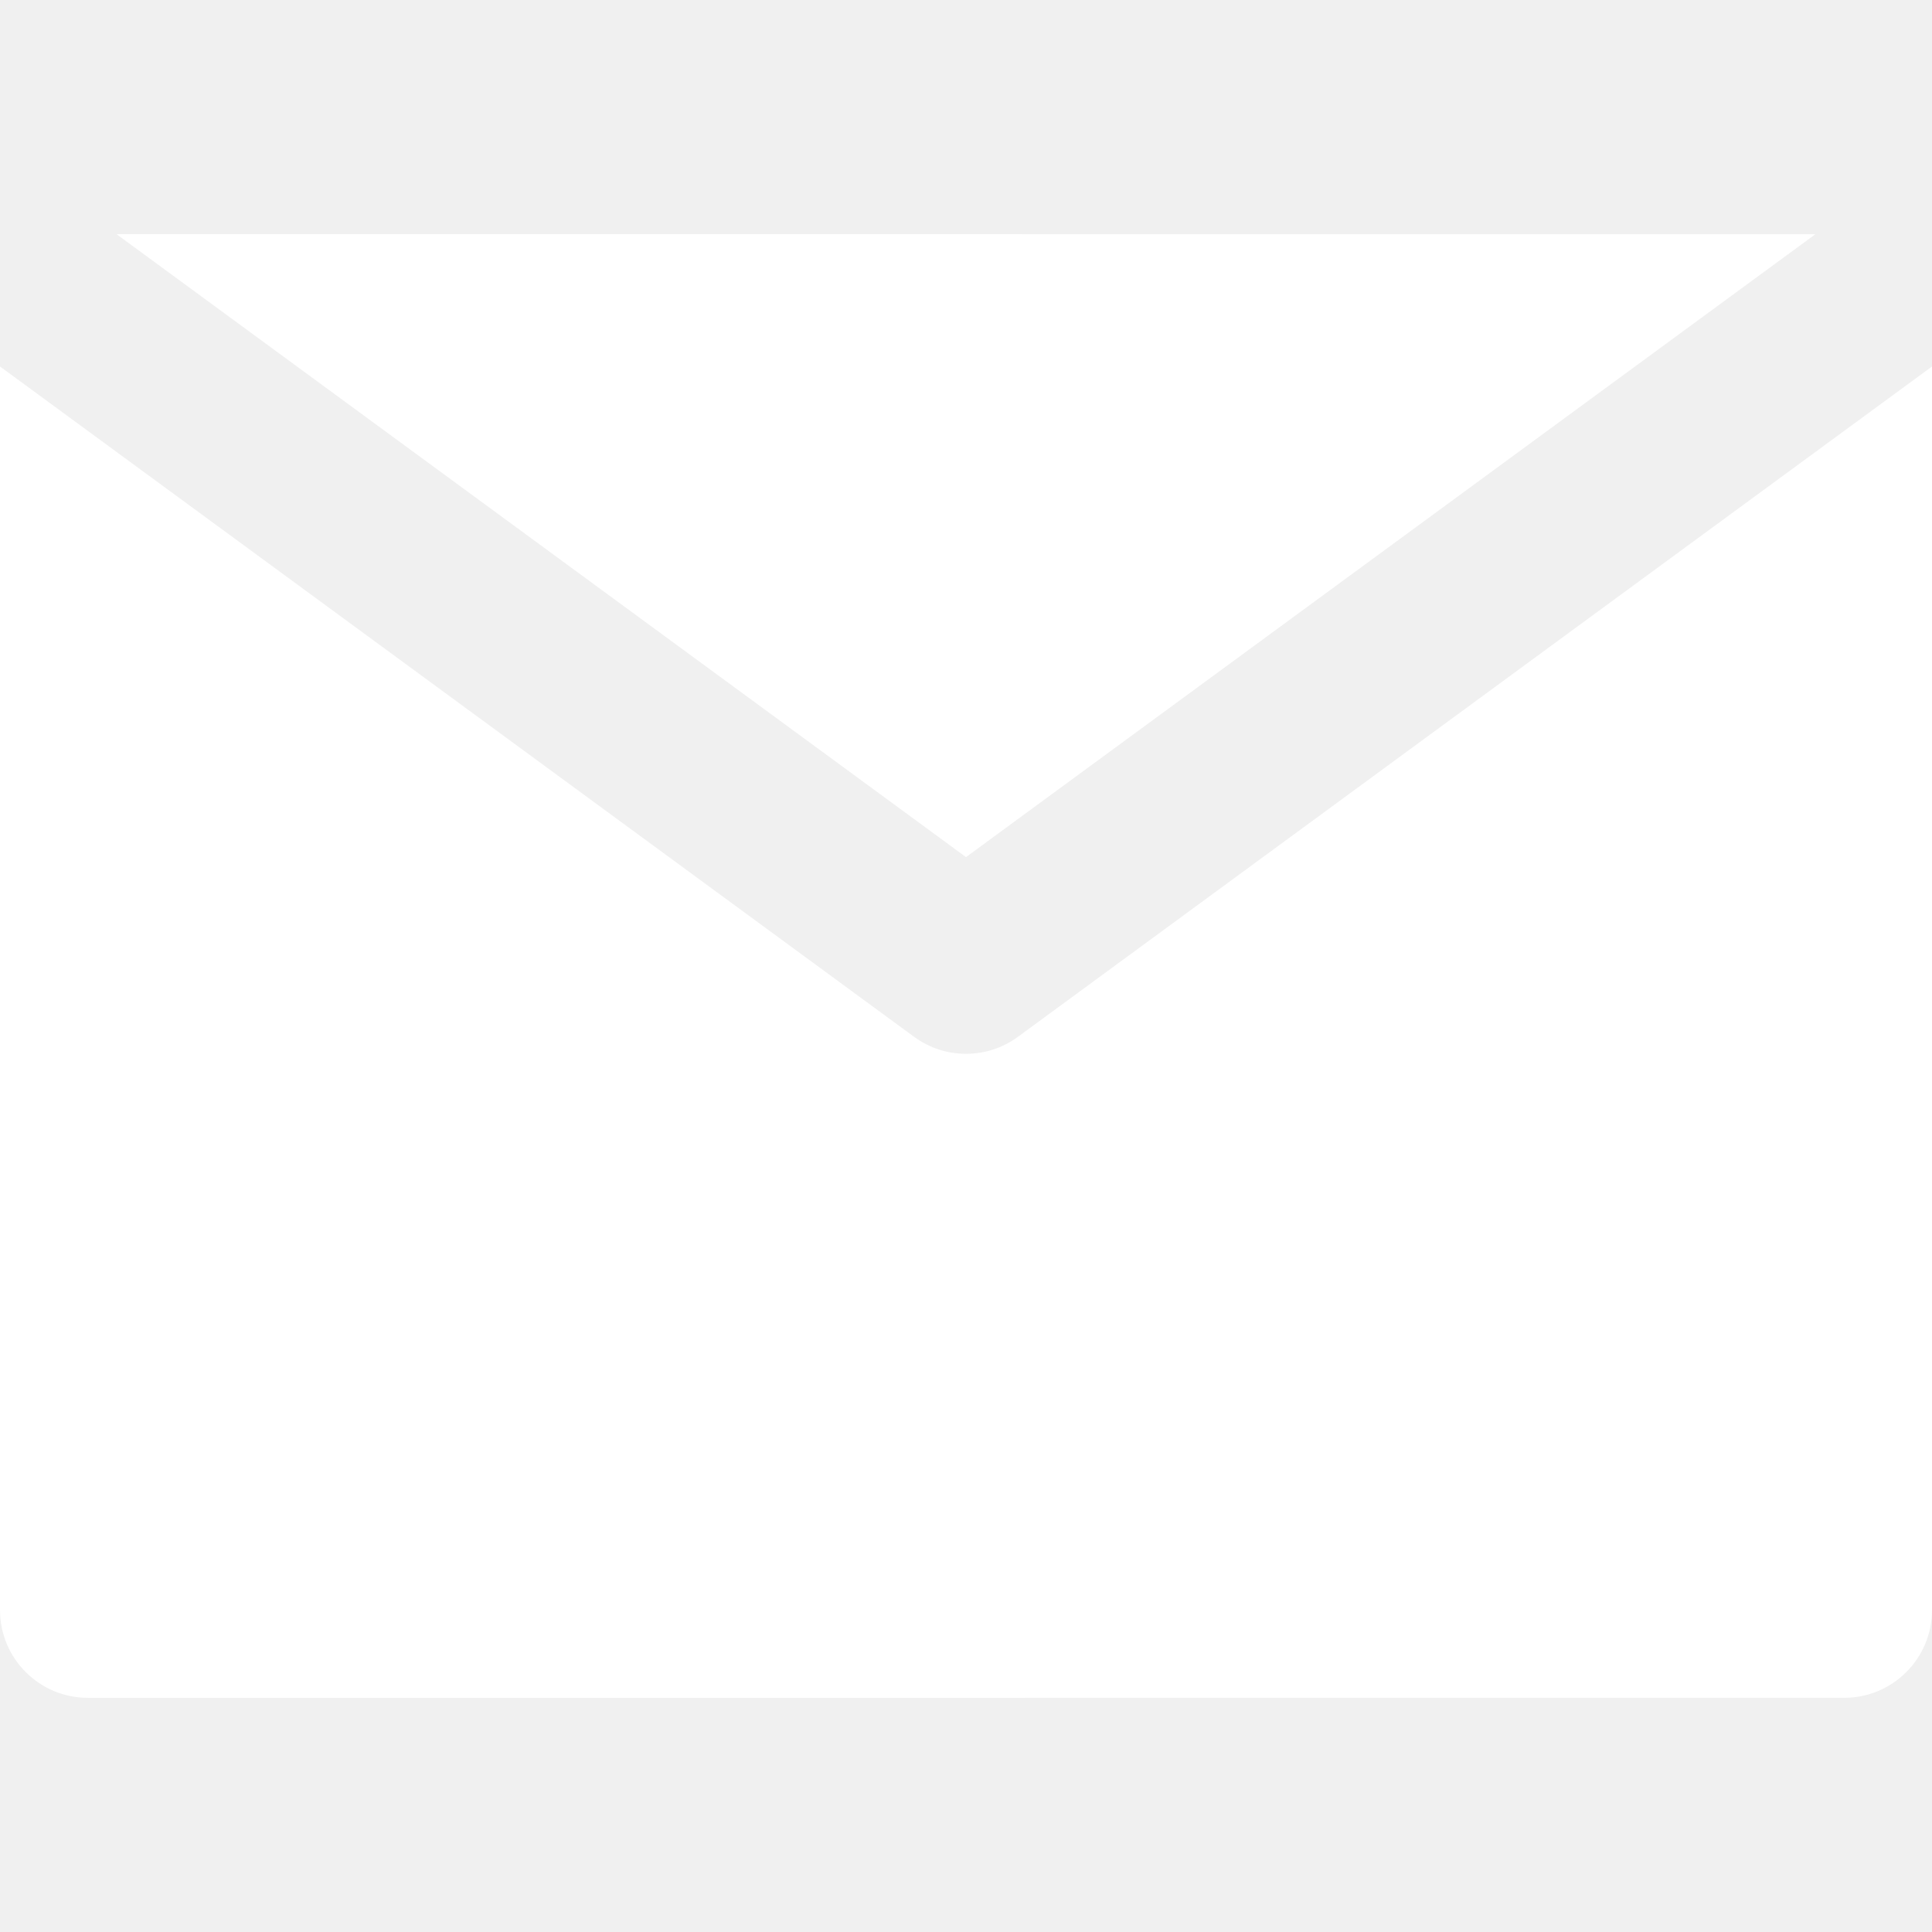
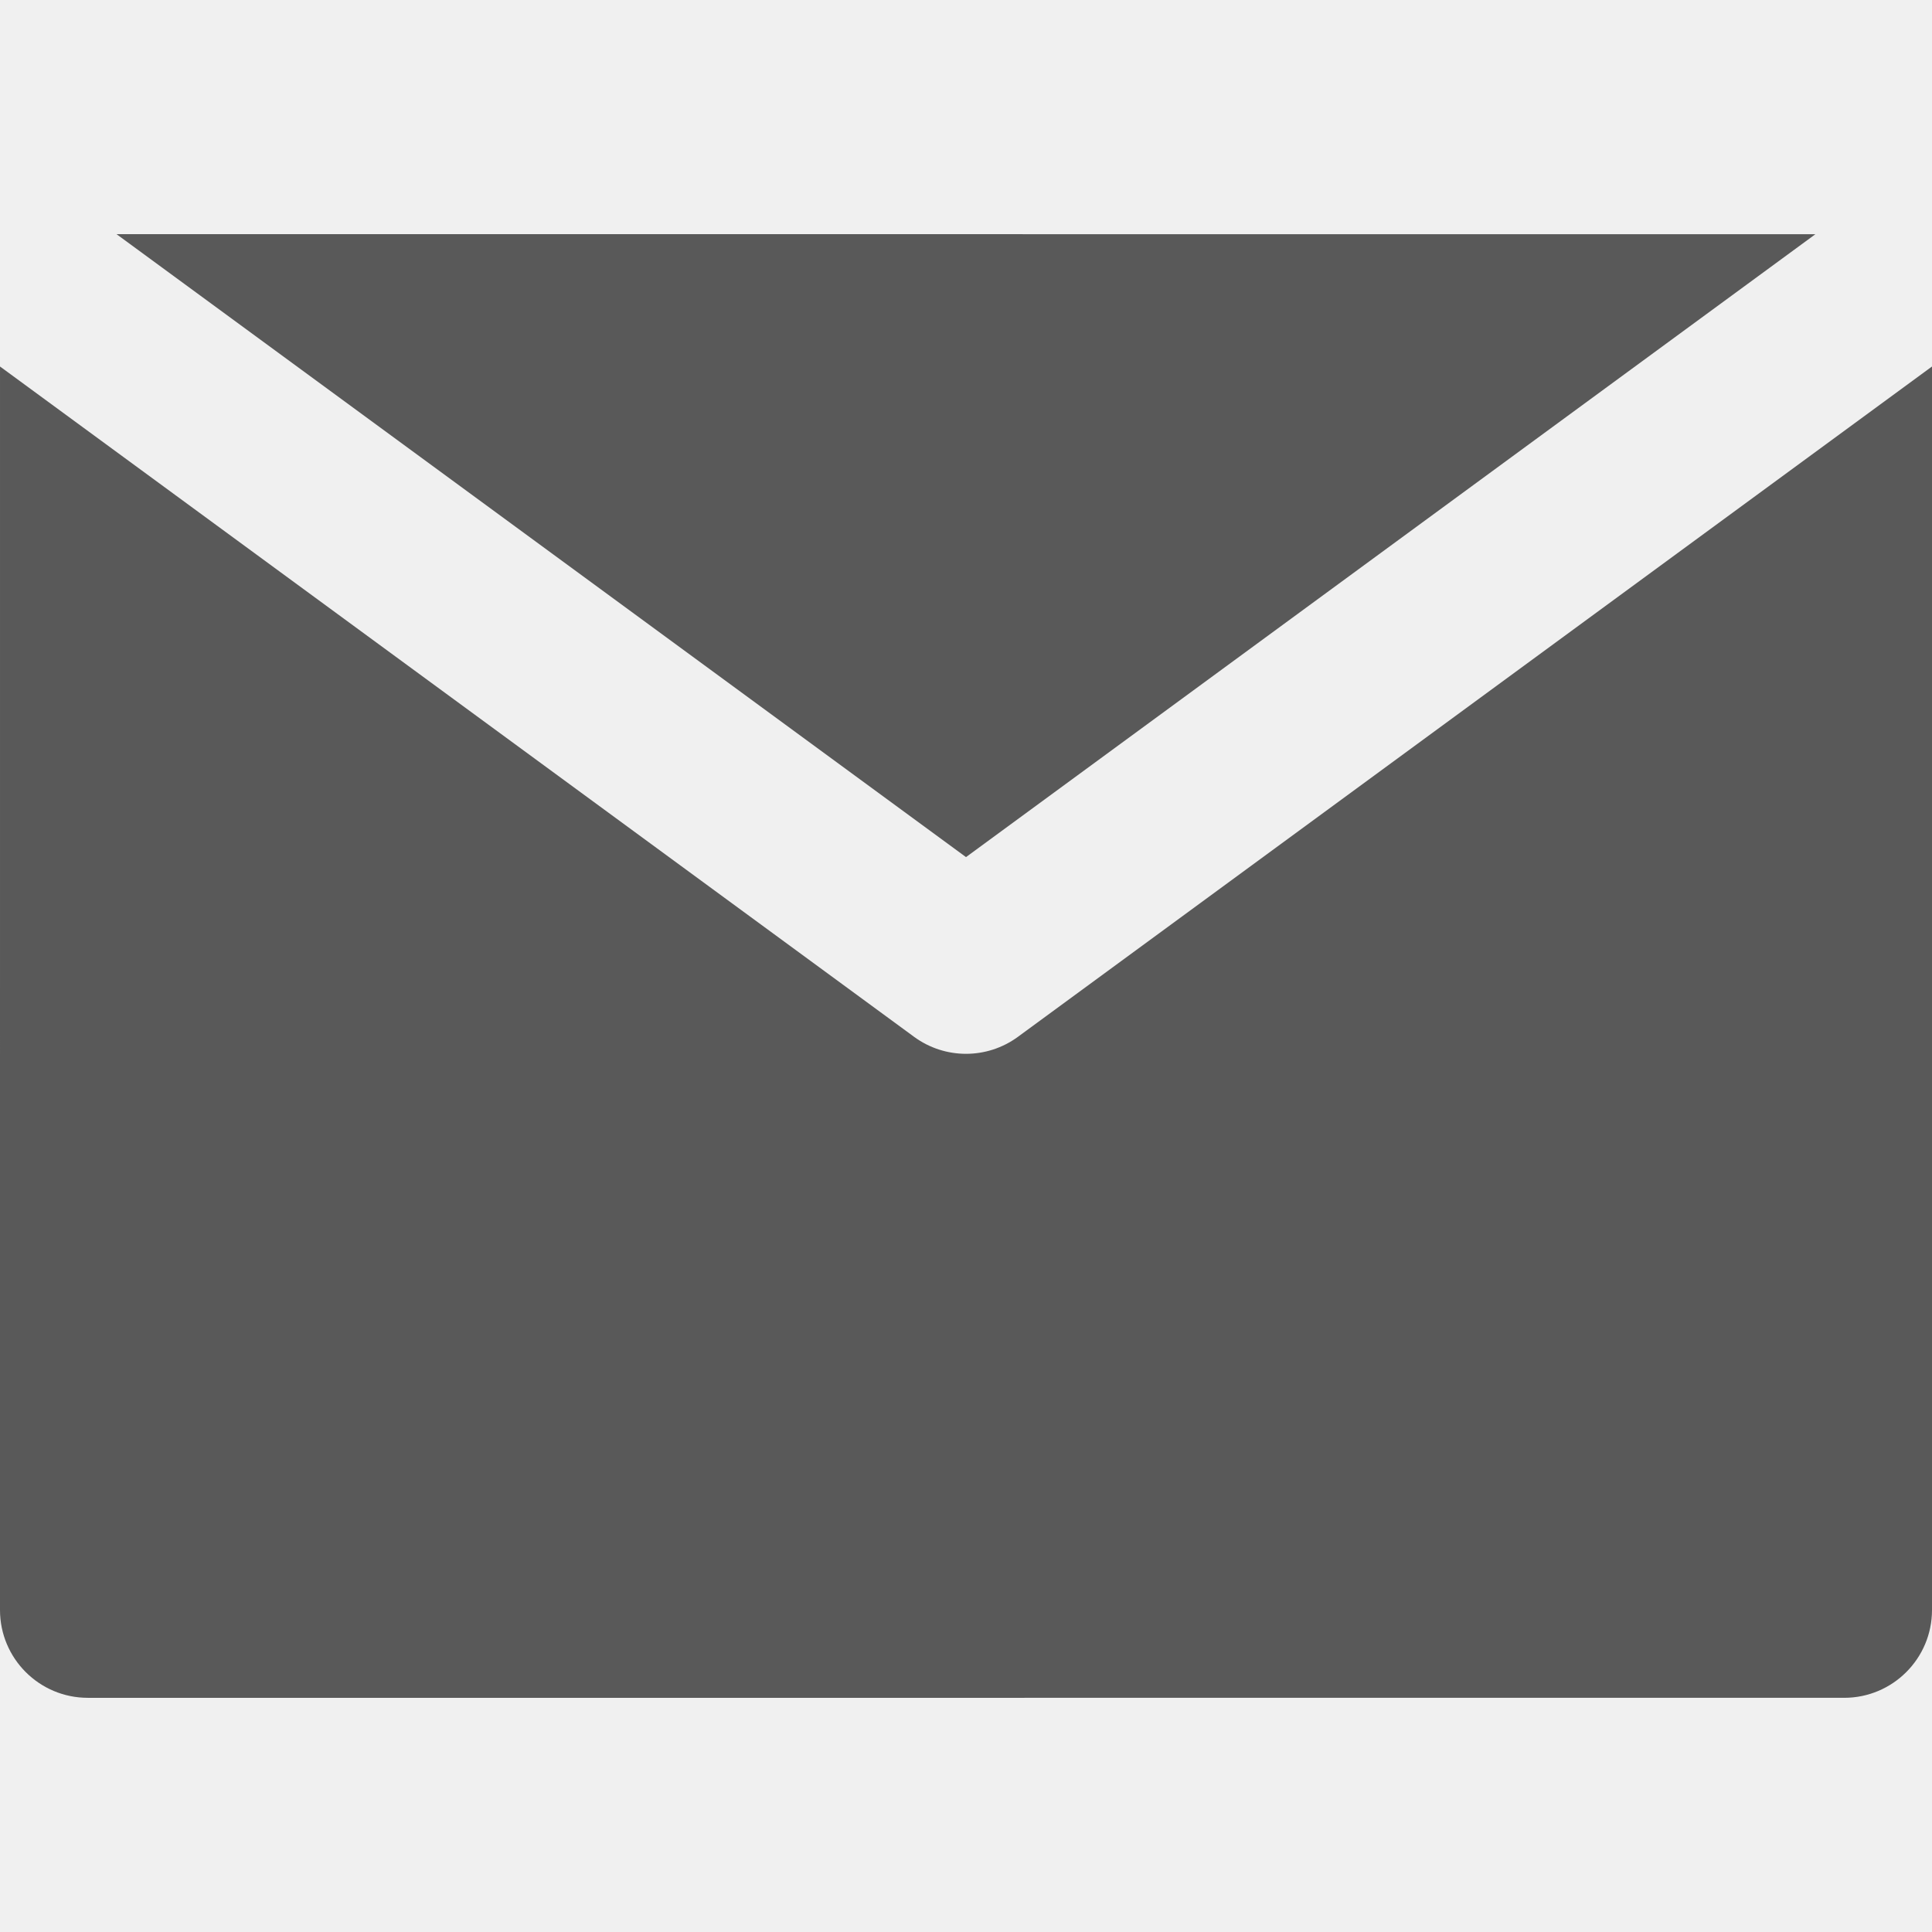
<svg xmlns="http://www.w3.org/2000/svg" version="1.1" id="Layer_1" x="0px" y="0px" viewBox="0 0 330.001 330.001" style="enable-background:new 0 0 330.001 330.001;" xml:space="preserve">
  <g id="XMLID_348_">
-     <path fill="#ffffff" id="XMLID_350_" d="M173.871,177.097c-2.641,1.936-5.756,2.903-8.87,2.903c-3.116,0-6.23-0.967-8.871-2.903L30,84.602   L0.001,62.603L0,275.001c0.001,8.284,6.716,15,15,15L315.001,290c8.285,0,15-6.716,15-14.999V62.602l-30.001,22L173.871,177.097z" />
-     <polygon fill="#ffffff" id="XMLID_351_" points="165.001,146.4 310.087,40.001 19.911,40  " />
+     <path fill="#595959" id="XMLID_350_" d="M173.871,177.097c-2.641,1.936-5.756,2.903-8.87,2.903c-3.116,0-6.23-0.967-8.871-2.903L30,84.602   L0.001,62.603L0,275.001c0.001,8.284,6.716,15,15,15L315.001,290c8.285,0,15-6.716,15-14.999V62.602l-30.001,22L173.871,177.097z" />
+     <polygon fill="#595959" id="XMLID_351_" points="165.001,146.4 310.087,40.001 19.911,40  " />
  </g>
  <g>
</g>
  <g>
</g>
  <g>
</g>
  <g>
</g>
  <g>
</g>
  <g>
</g>
  <g>
</g>
  <g>
</g>
  <g>
</g>
  <g>
</g>
  <g>
</g>
  <g>
</g>
  <g>
</g>
  <g>
</g>
  <g>
</g>
</svg>
